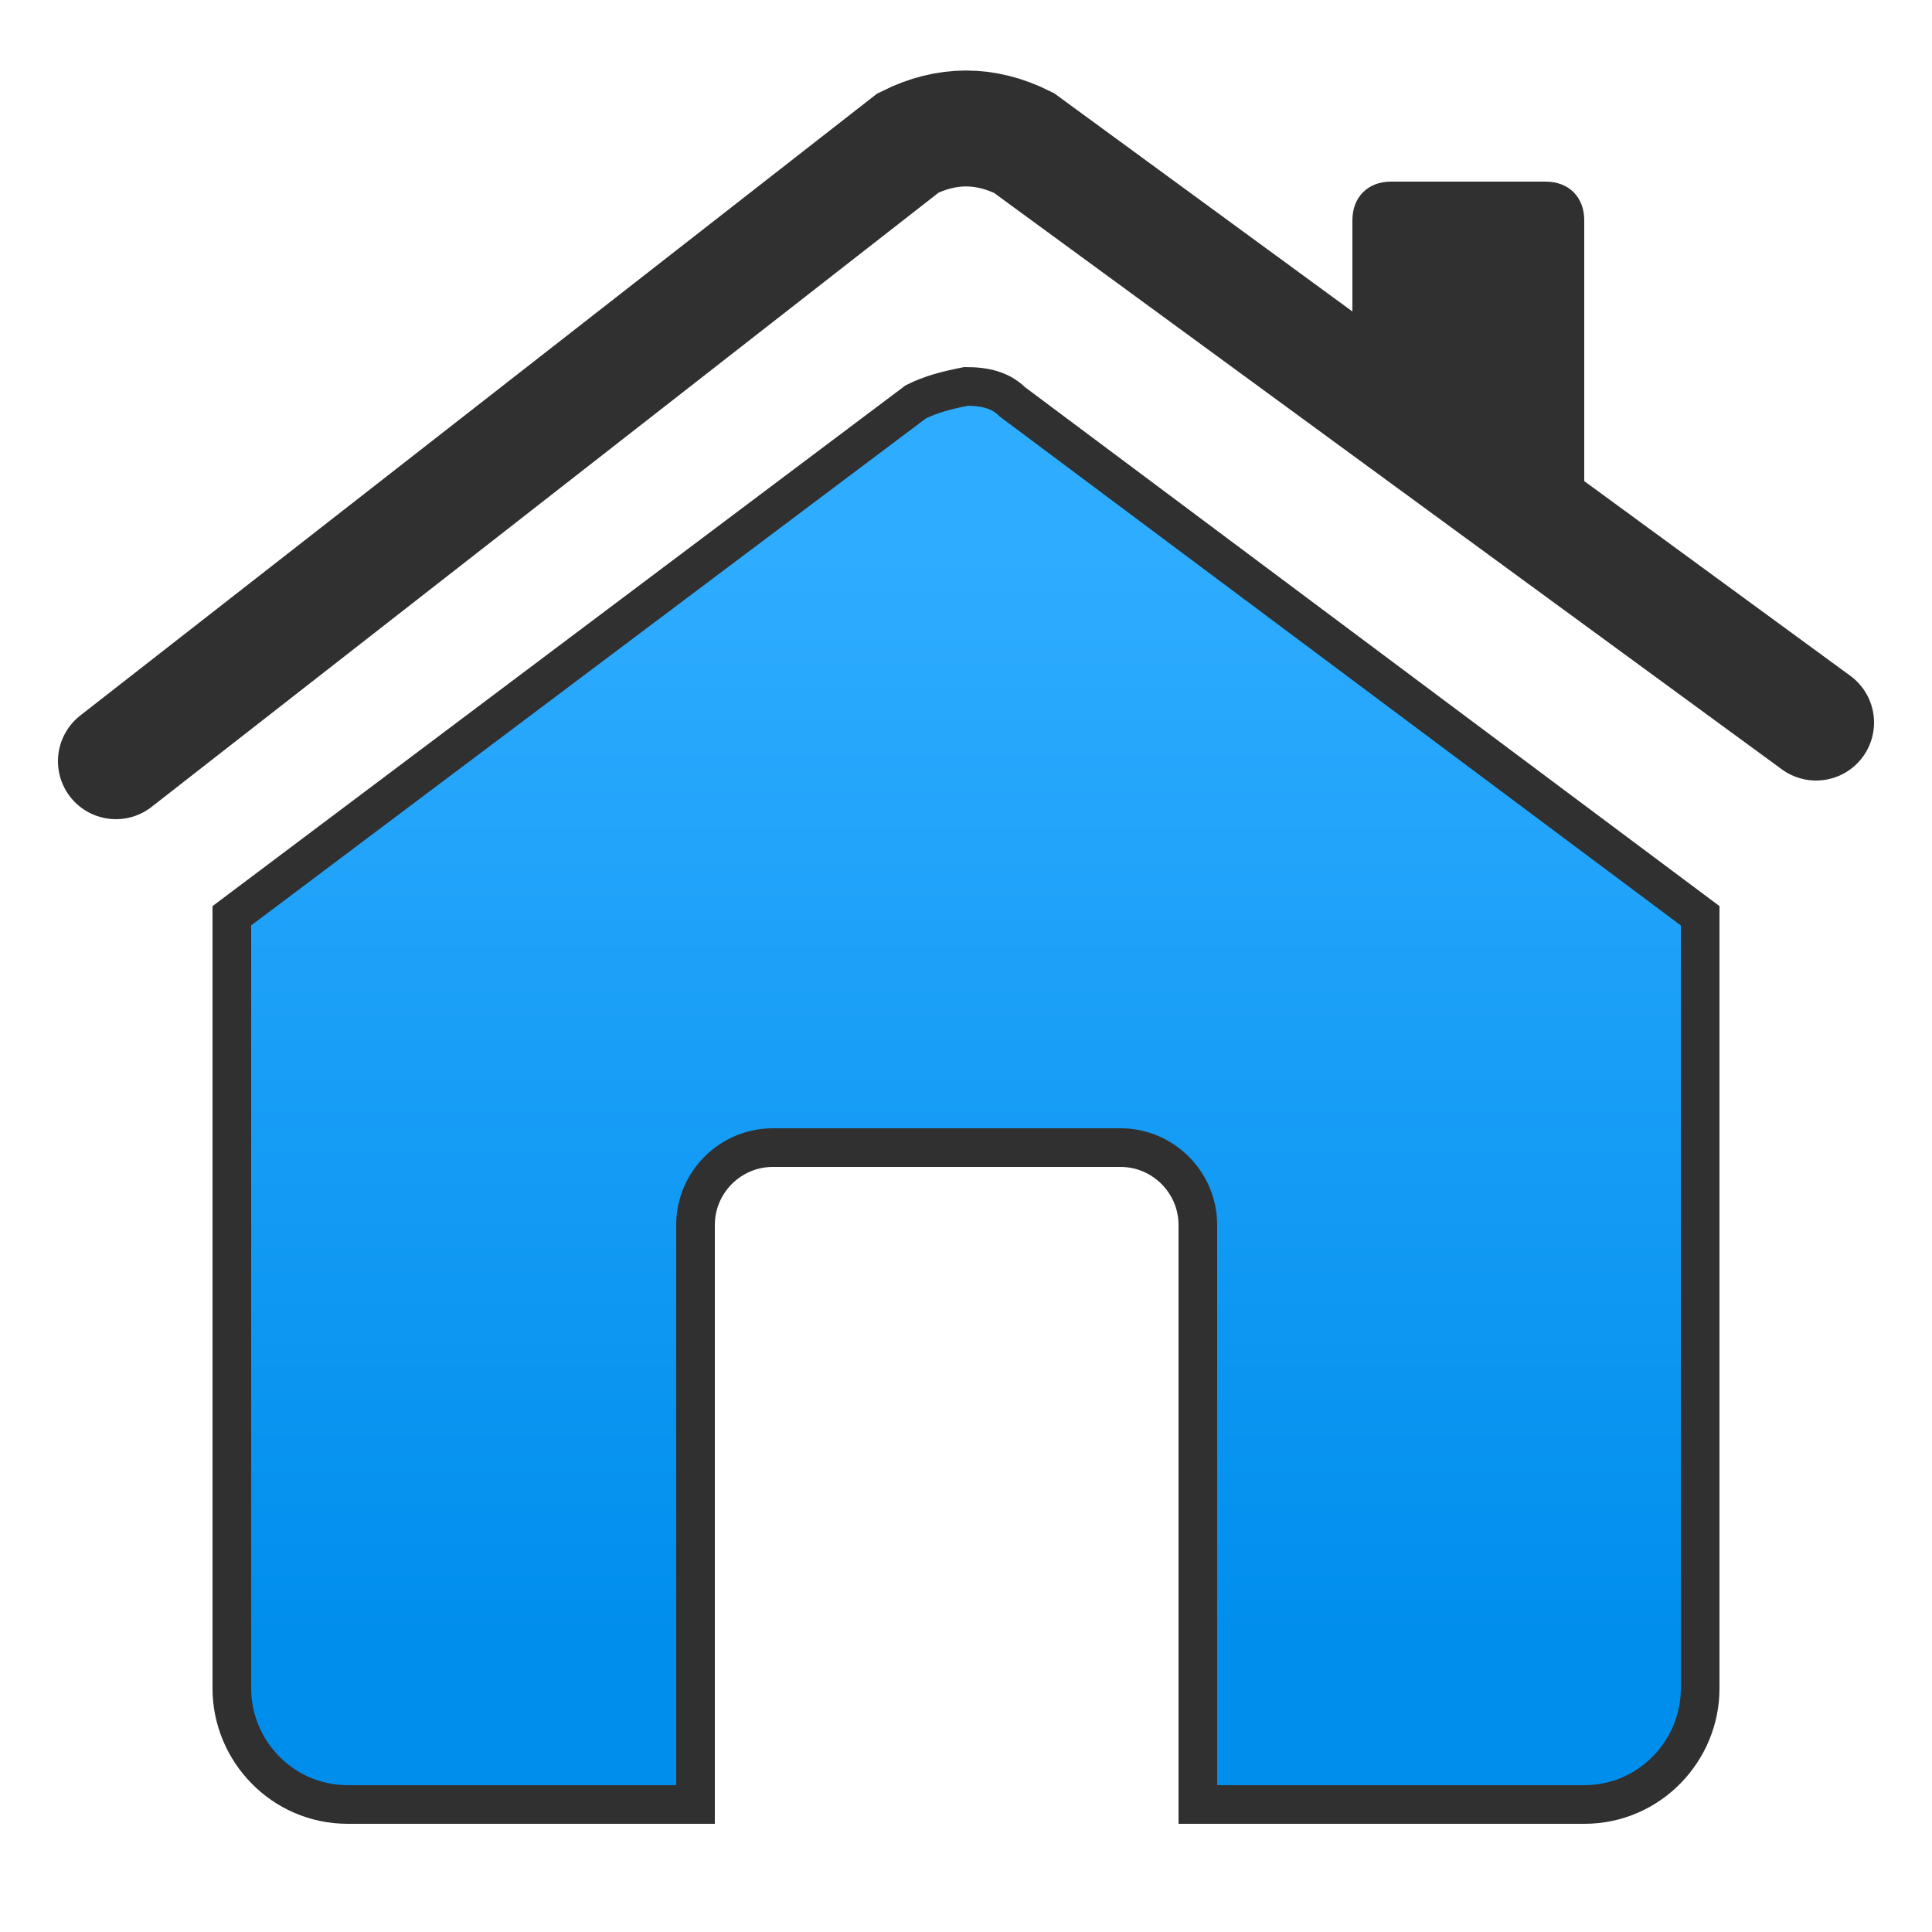
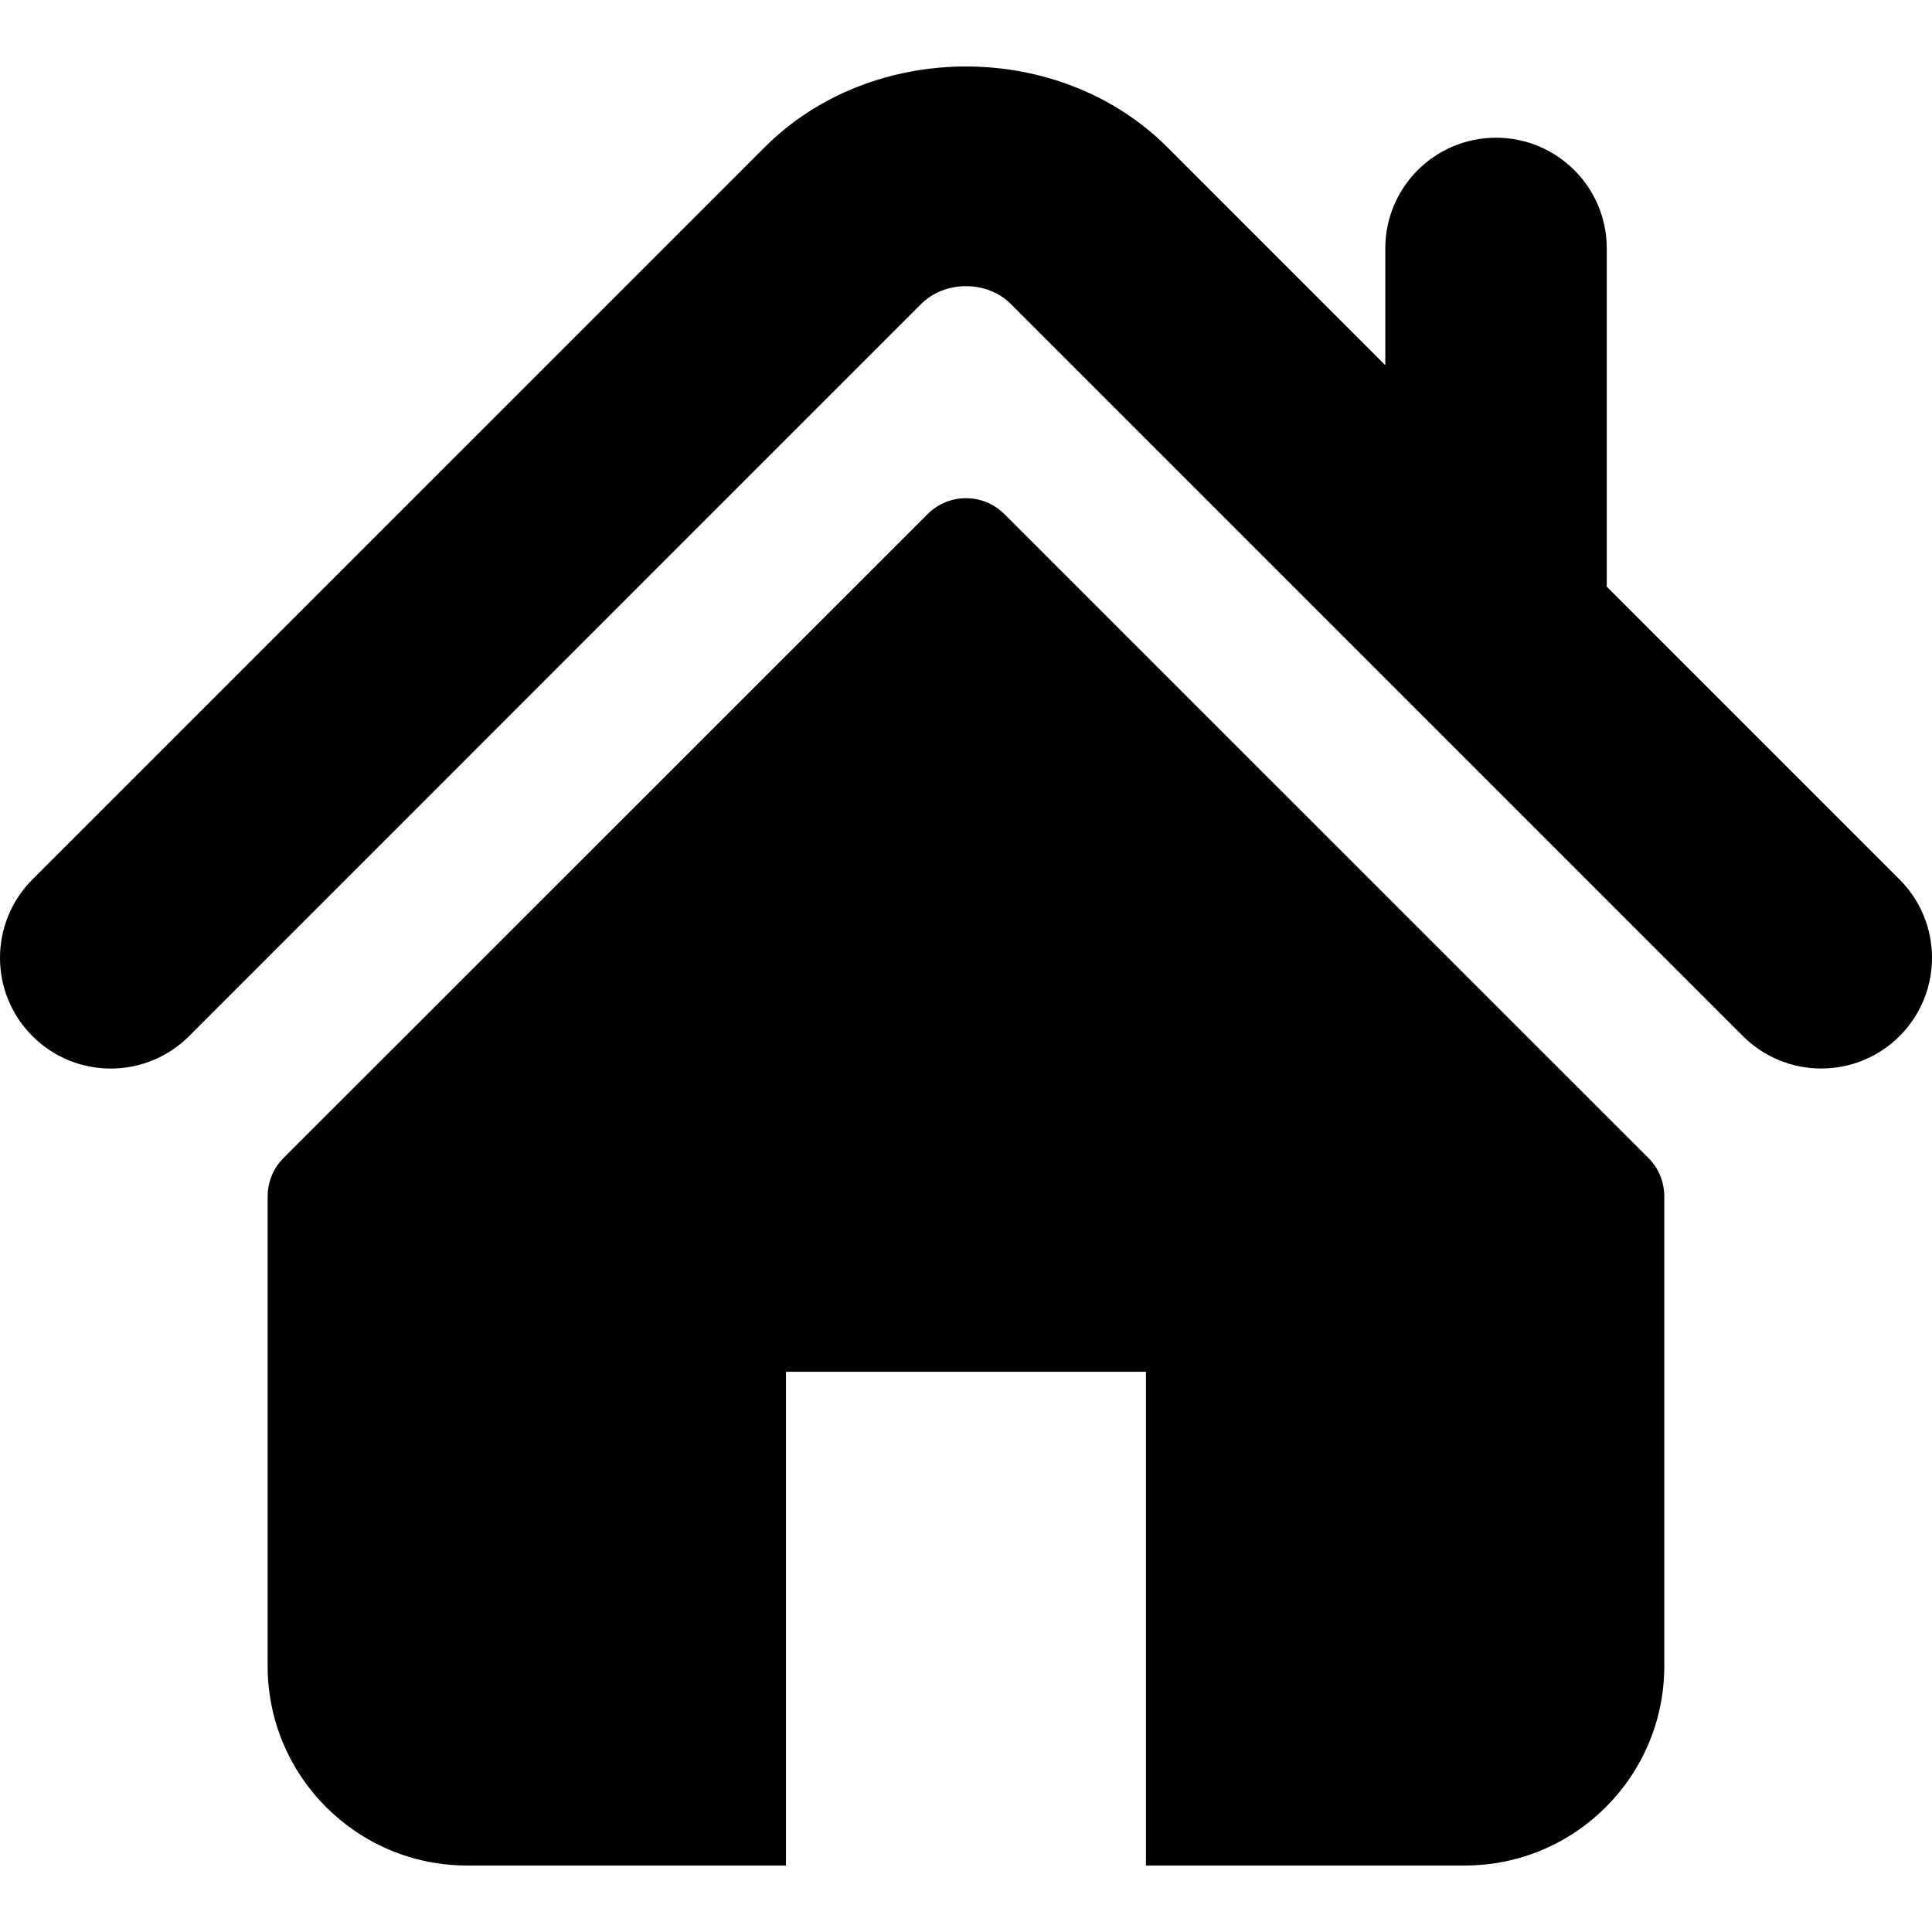
- <svg xmlns="http://www.w3.org/2000/svg" xml:space="preserve" width="100%" height="100%" version="1.1" style="shape-rendering:geometricPrecision; text-rendering:geometricPrecision; image-rendering:optimizeQuality; fill-rule:evenodd; clip-rule:evenodd" viewBox="0 0 500 500">
-   <defs>
-     <style type="text/css">
-    
-     .str1 {stroke:#303030;stroke-width:10}
-     .str0 {stroke:#303030;stroke-width:30;stroke-linecap:round}
-     .fil0 {fill:none}
-     .fil1 {fill:#303030}
-     .fil2 {fill:url(#id0)}
-    
-   </style>
-     <linearGradient id="id0" gradientUnits="userSpaceOnUse" x1="250.002" y1="422.894" x2="250.002" y2="144.356">
-       <stop offset="0" style="stop-color:#008EED" />
-       <stop offset="1" style="stop-color:#2EACFF" />
-     </linearGradient>
-   </defs>
-   <g id="Layer_x0020_1">
-     <g id="_1133592096">
-       <path class="fil0 str0" d="M30 197l205 -160c10,-5 20,-5 30,0l205 150" />
-       <path class="fil1" d="M350 99l60 44 0 -86c0,-6 -4,-10 -10,-10l-40 0c-6,0 -10,4 -10,10l0 42z" />
-       <path class="fil2 str1" d="M90 467l90 0 0 -150c0,-11 9,-20 20,-20l90 0c11,0 20,9 20,20l0 150 100 0c17,0 30,-14 30,-30l0 -200 -178 -133c-3,-3 -7,-4 -12,-4 -5,1 -9,2 -13,4l-177 133 0 200c0,16 13,30 30,30z" />
+ <svg xmlns="http://www.w3.org/2000/svg" fill="#000000" version="1.1" id="Capa_1" width="800px" height="800px" viewBox="0 0 495.398 495.398" xml:space="preserve">
+   <g>
+     <g>
+       <g>
+         <path d="M487.083,225.514l-75.08-75.08V63.704c0-15.682-12.708-28.391-28.413-28.391c-15.669,0-28.377,12.709-28.377,28.391     v29.941L299.31,37.74c-27.639-27.624-75.694-27.575-103.27,0.05L8.312,225.514c-11.082,11.104-11.082,29.071,0,40.158     c11.087,11.101,29.089,11.101,40.172,0l187.71-187.729c6.115-6.083,16.893-6.083,22.976-0.018l187.742,187.747     c5.567,5.551,12.825,8.312,20.081,8.312c7.271,0,14.541-2.764,20.091-8.312C498.17,254.586,498.17,236.619,487.083,225.514z" />
+         <path d="M257.561,131.836c-5.454-5.451-14.285-5.451-19.723,0L72.712,296.913c-2.607,2.606-4.085,6.164-4.085,9.877v120.401     c0,28.253,22.908,51.16,51.16,51.16h81.754v-126.61h92.299v126.61h81.755c28.251,0,51.159-22.907,51.159-51.159V306.79     c0-3.713-1.465-7.271-4.085-9.877L257.561,131.836z" />
+       </g>
    </g>
  </g>
</svg>
